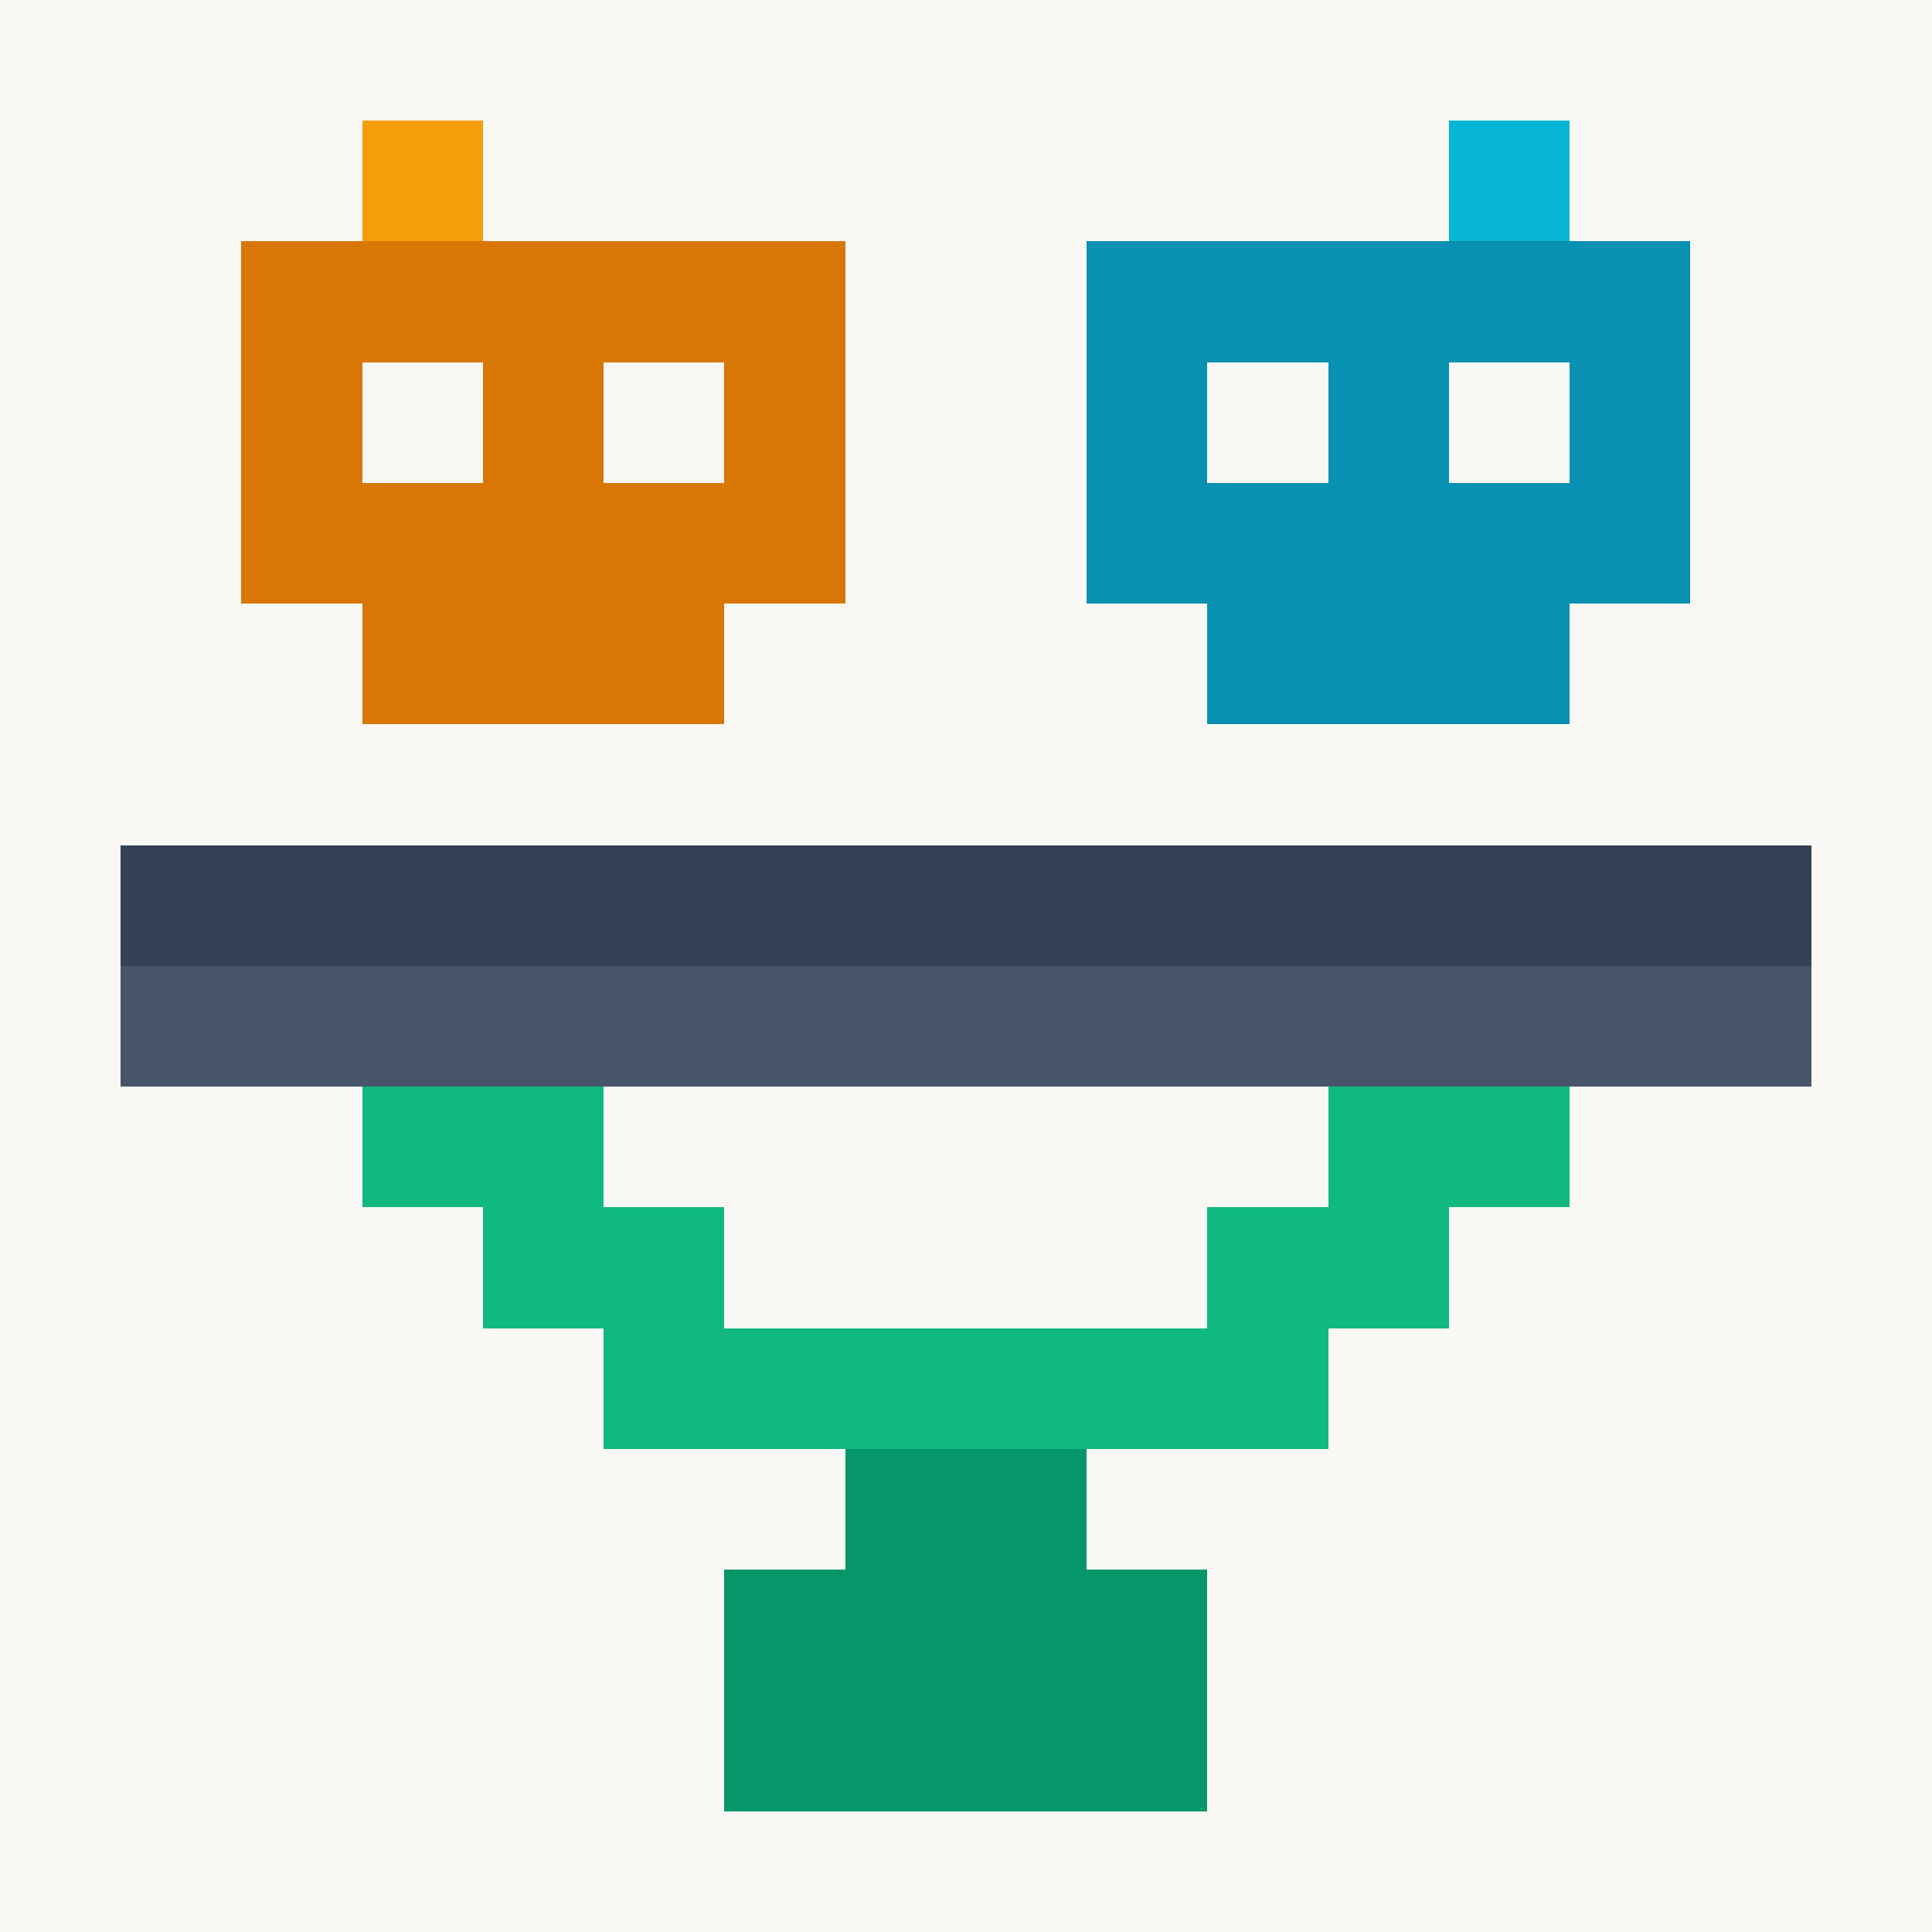
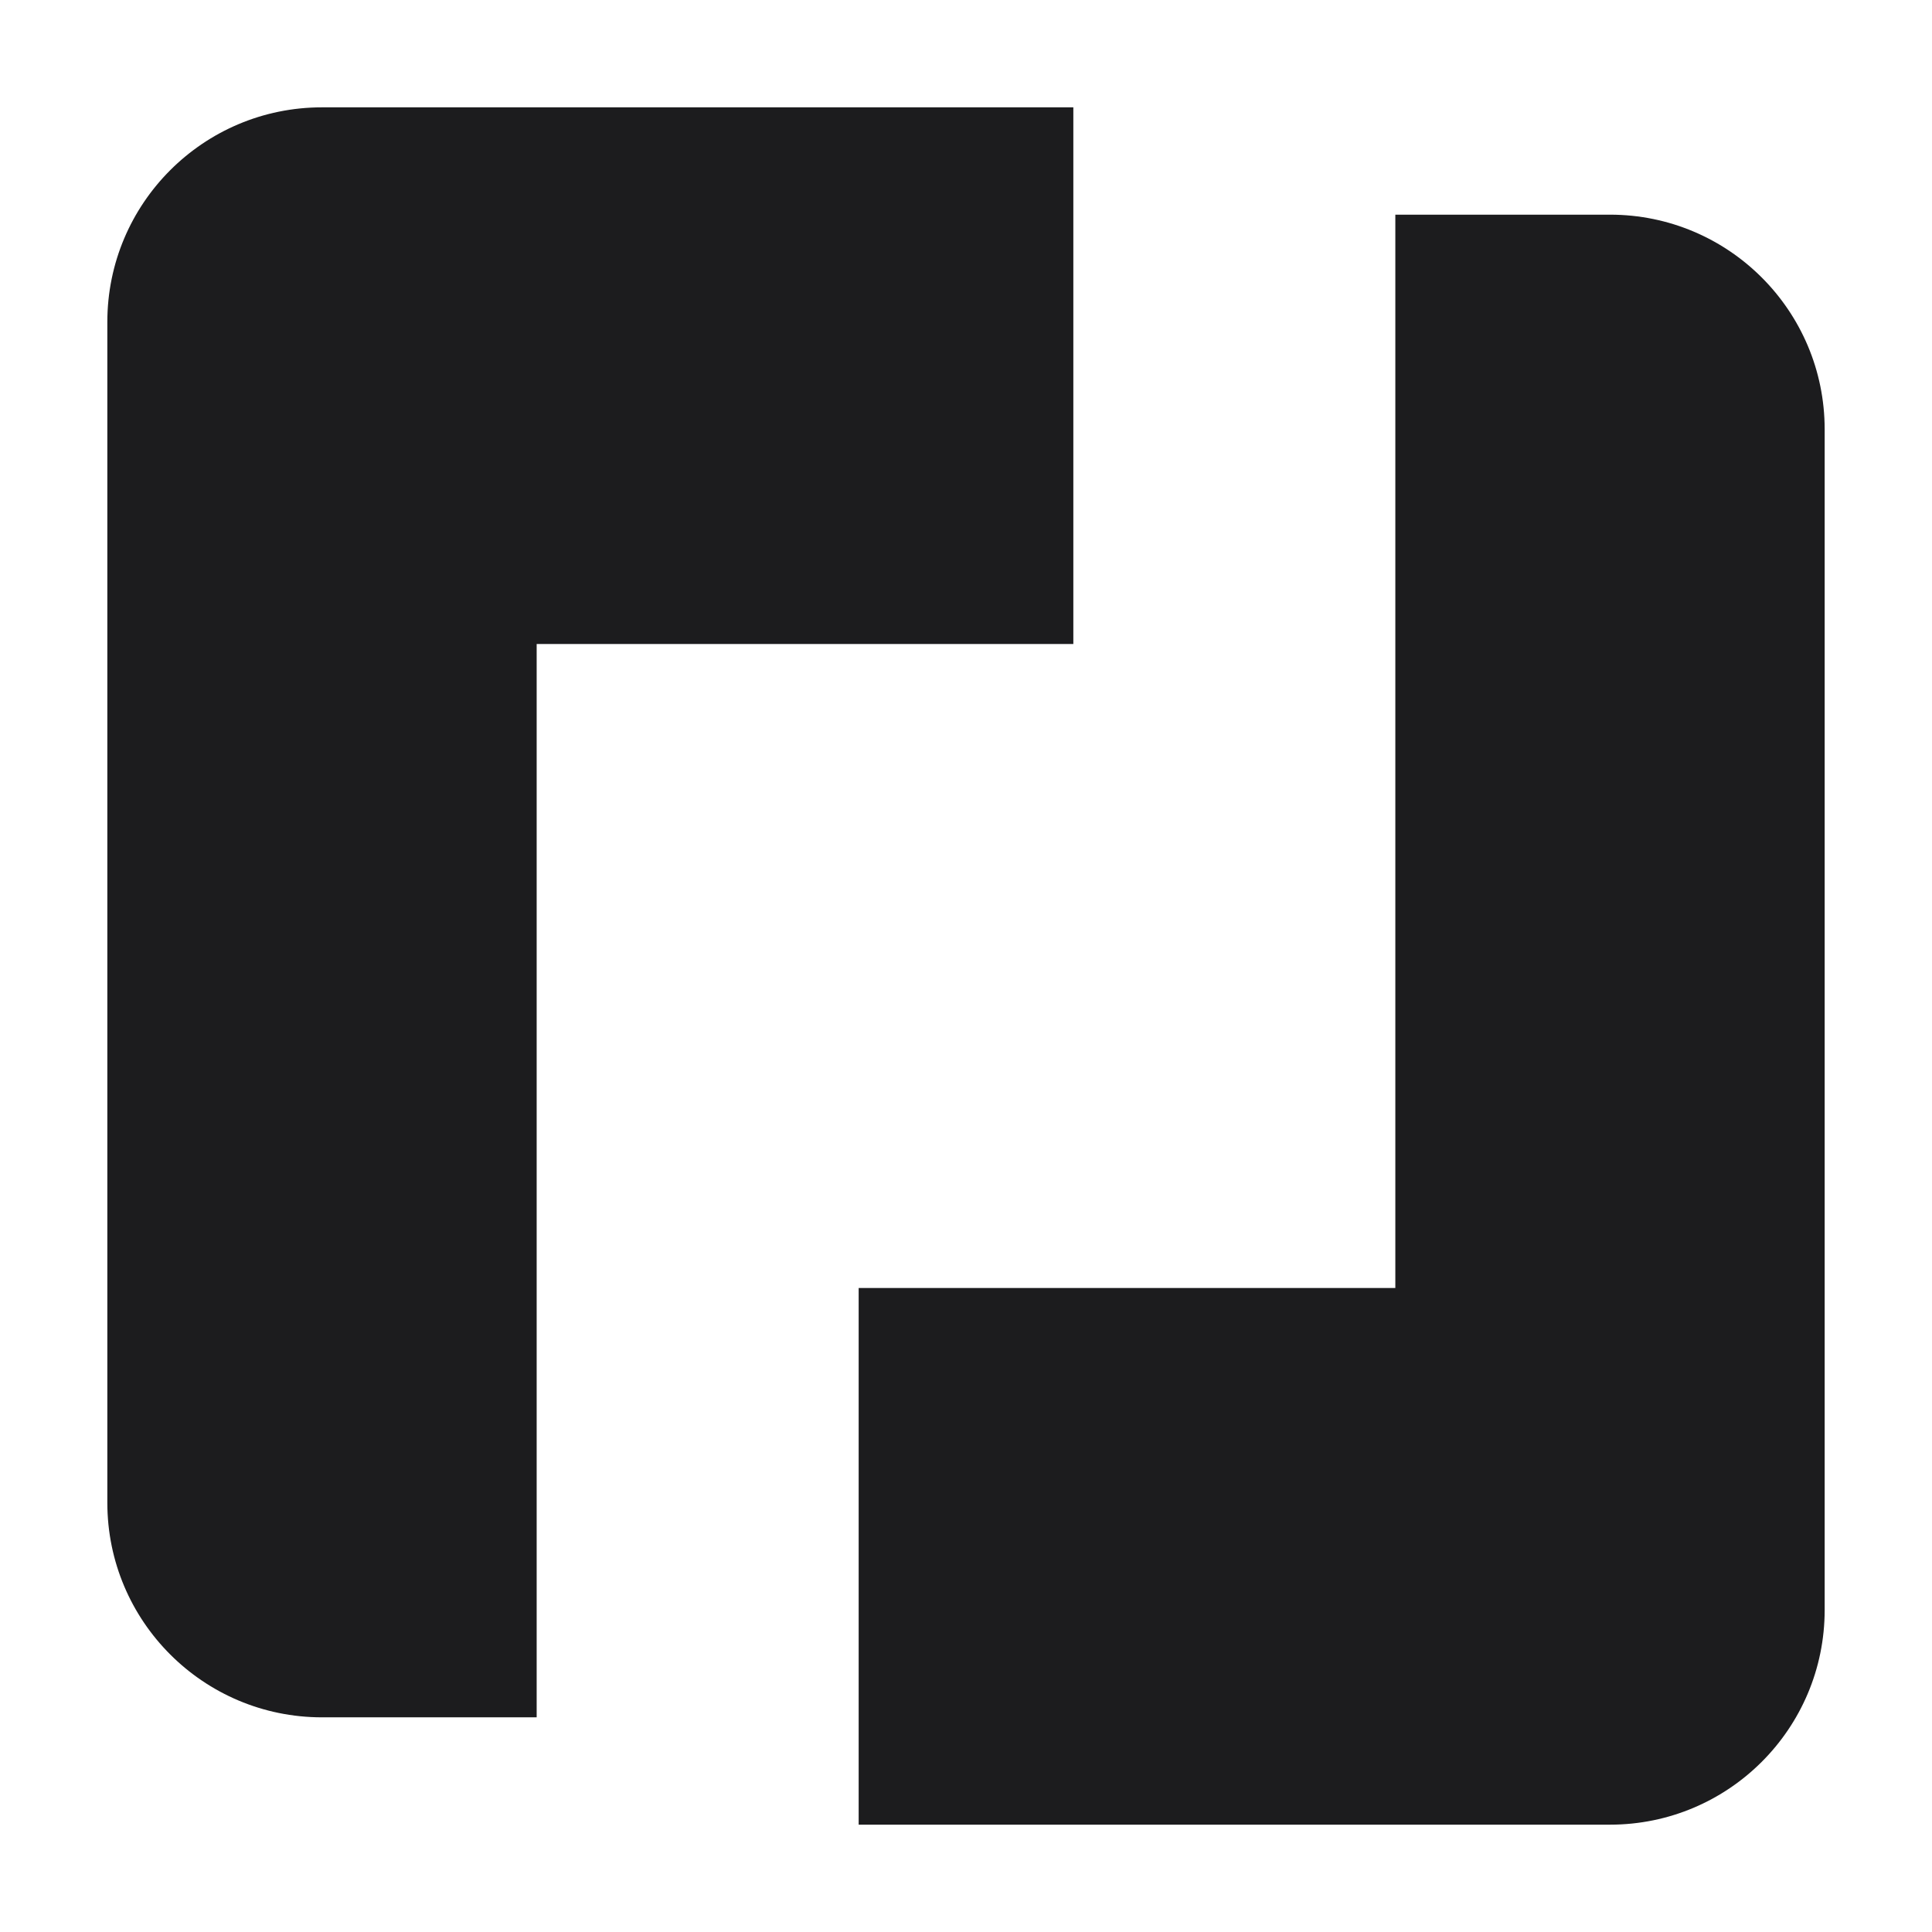
- <svg xmlns="http://www.w3.org/2000/svg" viewBox="0 0 512 512" shape-rendering="crispEdges">
-   <rect width="512" height="512" fill="#FAF8F4" />
-   <rect x="96" y="32" width="32" height="32" fill="#F59E0B" />
-   <rect x="384" y="32" width="32" height="32" fill="#06B6D4" />
-   <rect x="64" y="64" width="160" height="32" fill="#D97706" />
-   <rect x="288" y="64" width="160" height="32" fill="#0891B2" />
-   <rect x="64" y="96" width="32" height="32" fill="#D97706" />
-   <rect x="96" y="96" width="32" height="32" fill="#FAF8F4" />
-   <rect x="128" y="96" width="32" height="32" fill="#D97706" />
-   <rect x="160" y="96" width="32" height="32" fill="#FAF8F4" />
-   <rect x="192" y="96" width="32" height="32" fill="#D97706" />
-   <rect x="288" y="96" width="32" height="32" fill="#0891B2" />
-   <rect x="320" y="96" width="32" height="32" fill="#FAF8F4" />
-   <rect x="352" y="96" width="32" height="32" fill="#0891B2" />
-   <rect x="384" y="96" width="32" height="32" fill="#FAF8F4" />
-   <rect x="416" y="96" width="32" height="32" fill="#0891B2" />
-   <rect x="64" y="128" width="160" height="32" fill="#D97706" />
-   <rect x="288" y="128" width="160" height="32" fill="#0891B2" />
-   <rect x="96" y="160" width="96" height="32" fill="#D97706" />
-   <rect x="320" y="160" width="96" height="32" fill="#0891B2" />
-   <rect x="32" y="224" width="448" height="32" fill="#334155" />
-   <rect x="32" y="256" width="448" height="32" fill="#475569" />
-   <rect x="96" y="288" width="64" height="32" fill="#10B981" />
-   <rect x="352" y="288" width="64" height="32" fill="#10B981" />
-   <rect x="128" y="320" width="64" height="32" fill="#10B981" />
-   <rect x="320" y="320" width="64" height="32" fill="#10B981" />
-   <rect x="160" y="352" width="192" height="32" fill="#10B981" />
-   <rect x="224" y="384" width="64" height="32" fill="#059669" />
-   <rect x="192" y="416" width="128" height="32" fill="#059669" />
-   <rect x="192" y="448" width="128" height="32" fill="#059669" />
+ <svg xmlns="http://www.w3.org/2000/svg" width="18" height="18" viewBox="3 3 18 18" fill="none">
+   <path d="M13 4H6A2 2 0 0 0 4 6V17A2 2 0 0 0 6 19H8V9H13Z" fill="#1C1C1E" />
+   <path d="M11 20H18A2 2 0 0 0 20 18V7A2 2 0 0 0 18 5H16V15H11Z" fill="#1C1C1E" />
</svg>
